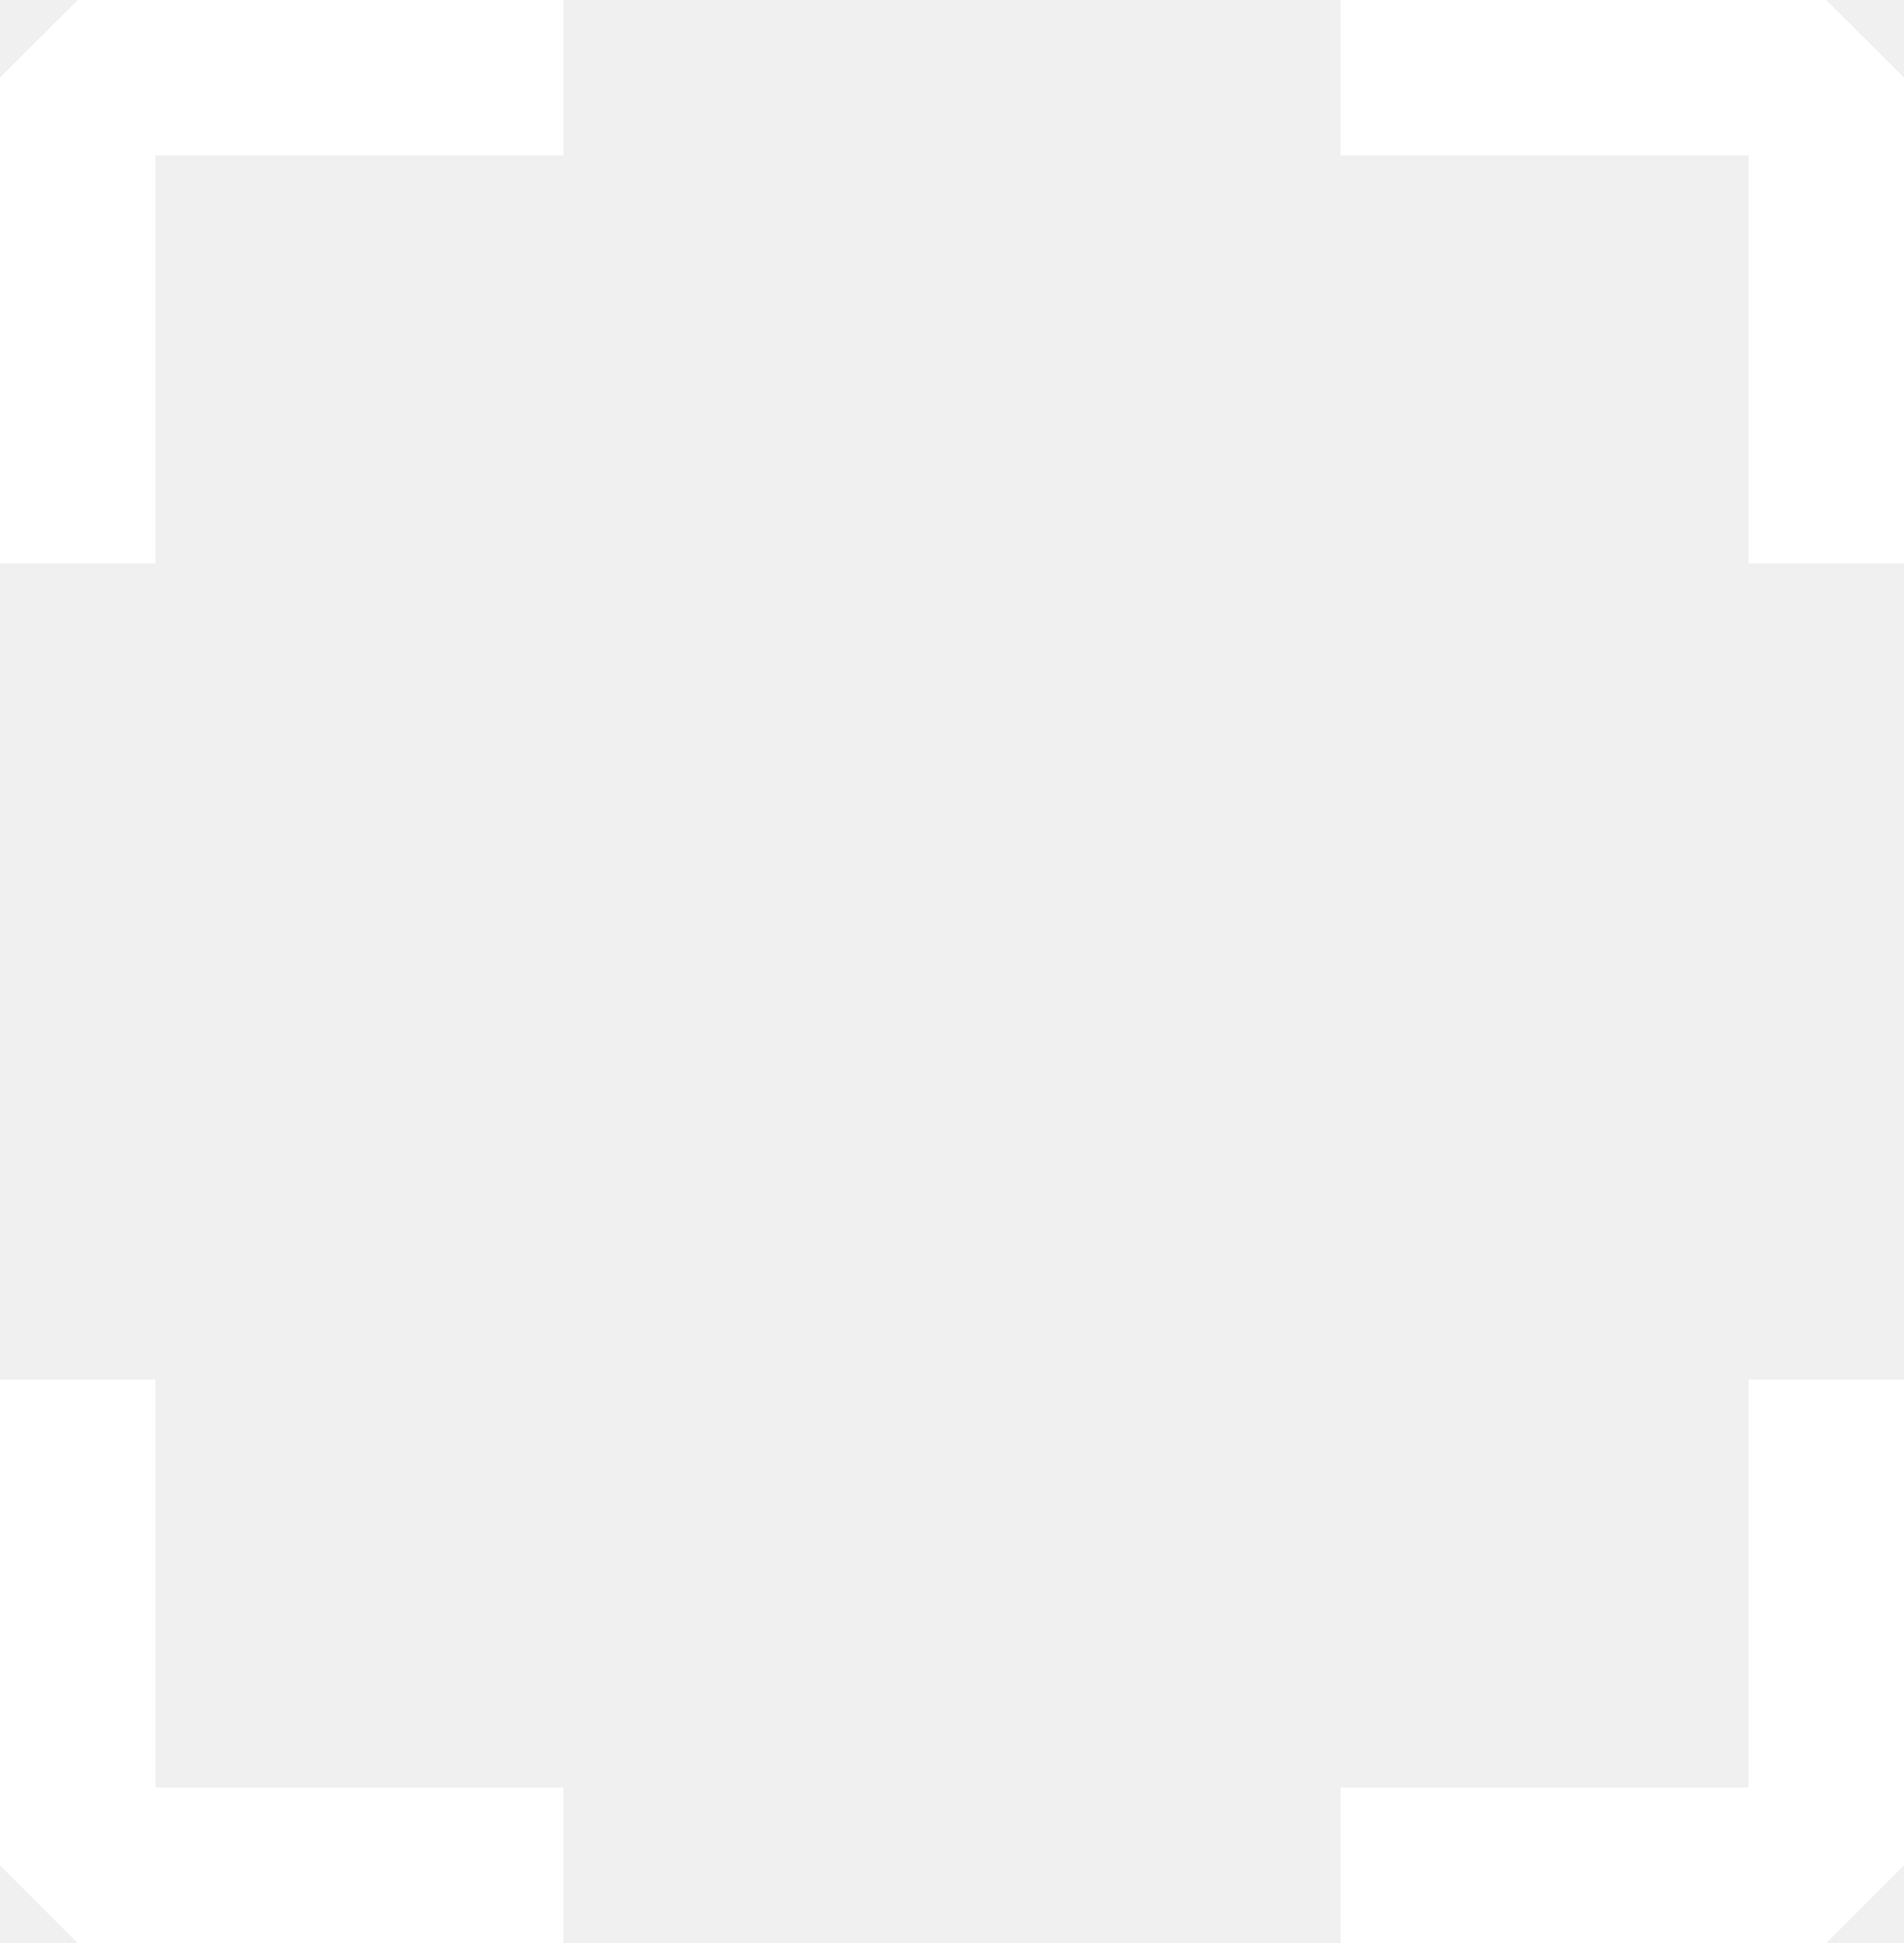
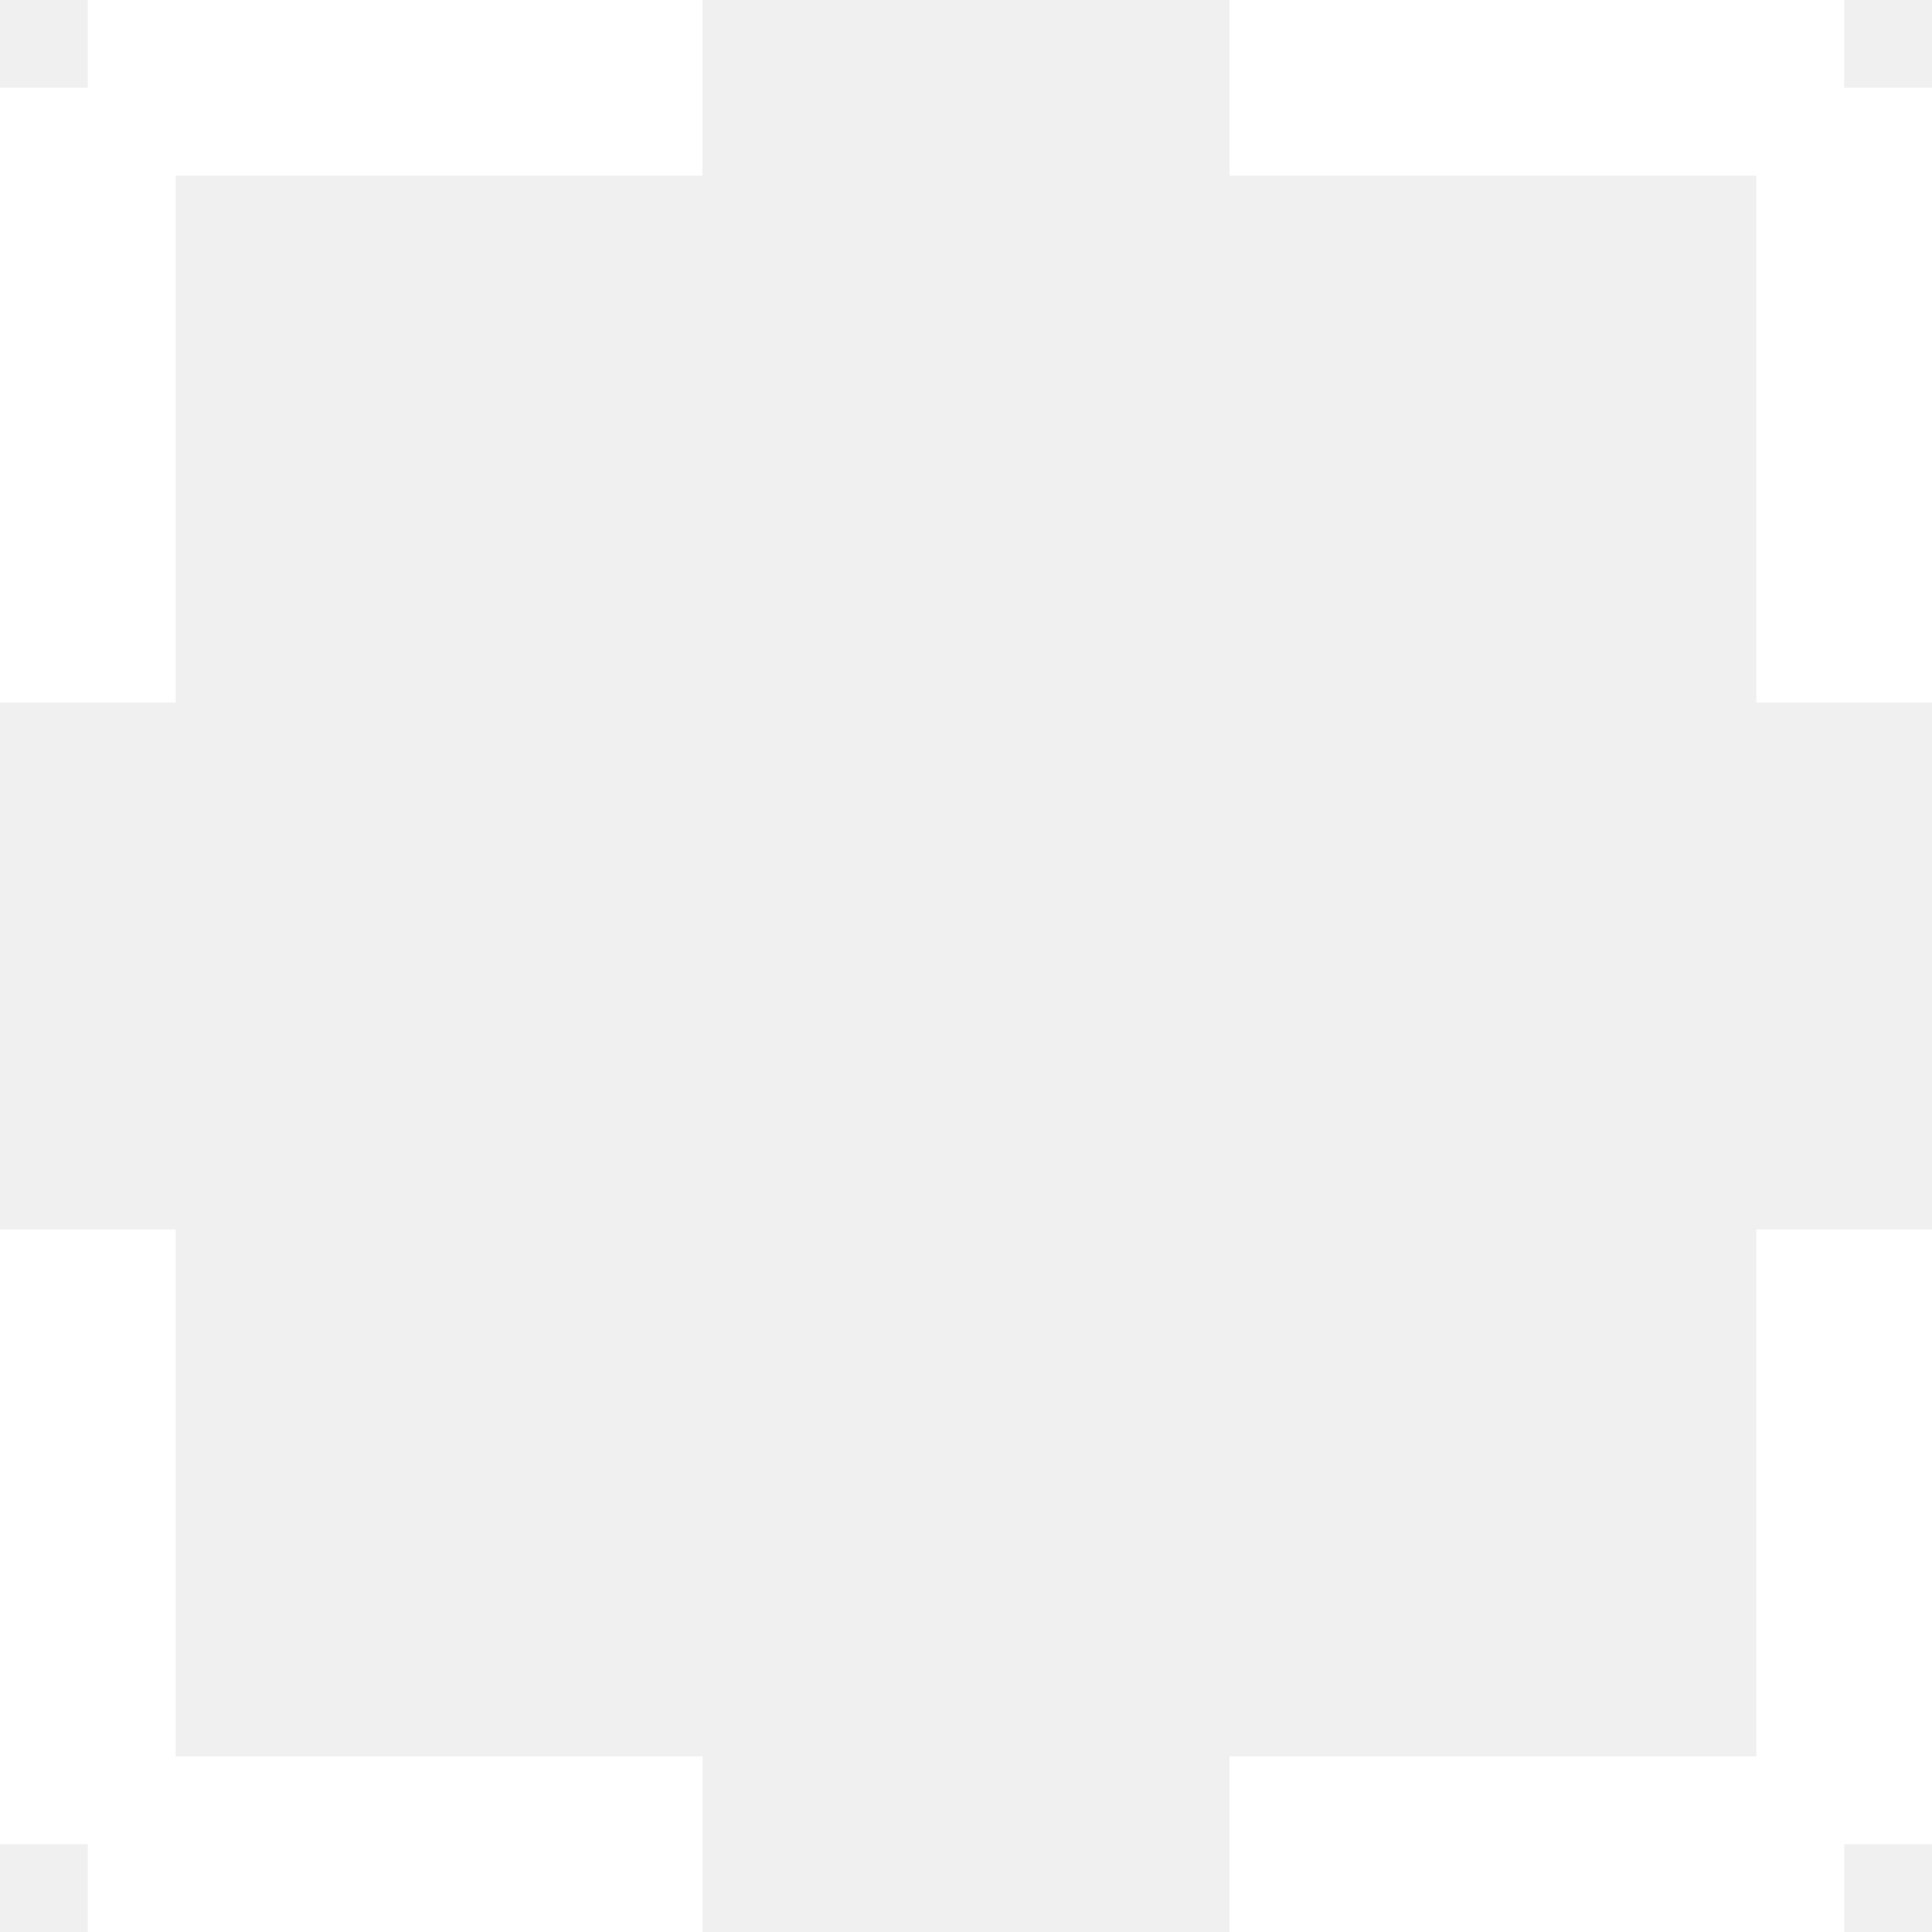
- <svg xmlns="http://www.w3.org/2000/svg" width="49" height="50" viewBox="0 0 49 50" fill="none">
-   <path d="M34.5 2H47V14.5M14.5 2H2V14.5M2 35.5V48H14.5M34.5 48H47V35.5" stroke="white" stroke-width="4" stroke-linejoin="bevel" />
+ <svg xmlns="http://www.w3.org/2000/svg" width="40" height="40" viewBox="0 0 40 40" fill="none">
+   <path d="M40 1.818V14.546H36.364V3.636H25.455V0H38.182V1.818H40Z" fill="white" />
+   <path d="M38.182 40H25.455V36.364H36.364V25.454H40V38.182H38.182V40Z" fill="white" />
+   <path d="M2.26715e-05 38.182L2.33217e-05 25.454H3.636L3.636 36.364H14.546V40H1.818L1.818 38.182H2.26715e-05Z" fill="white" />
+   <path d="M1.818 -2.38425e-07L14.545 8.74228e-07L14.545 3.636L3.636 3.636L3.636 14.546H-9.89813e-07L-4.33487e-07 1.818L1.818 1.818L1.818 -2.38425e-07Z" fill="white" />
</svg>
